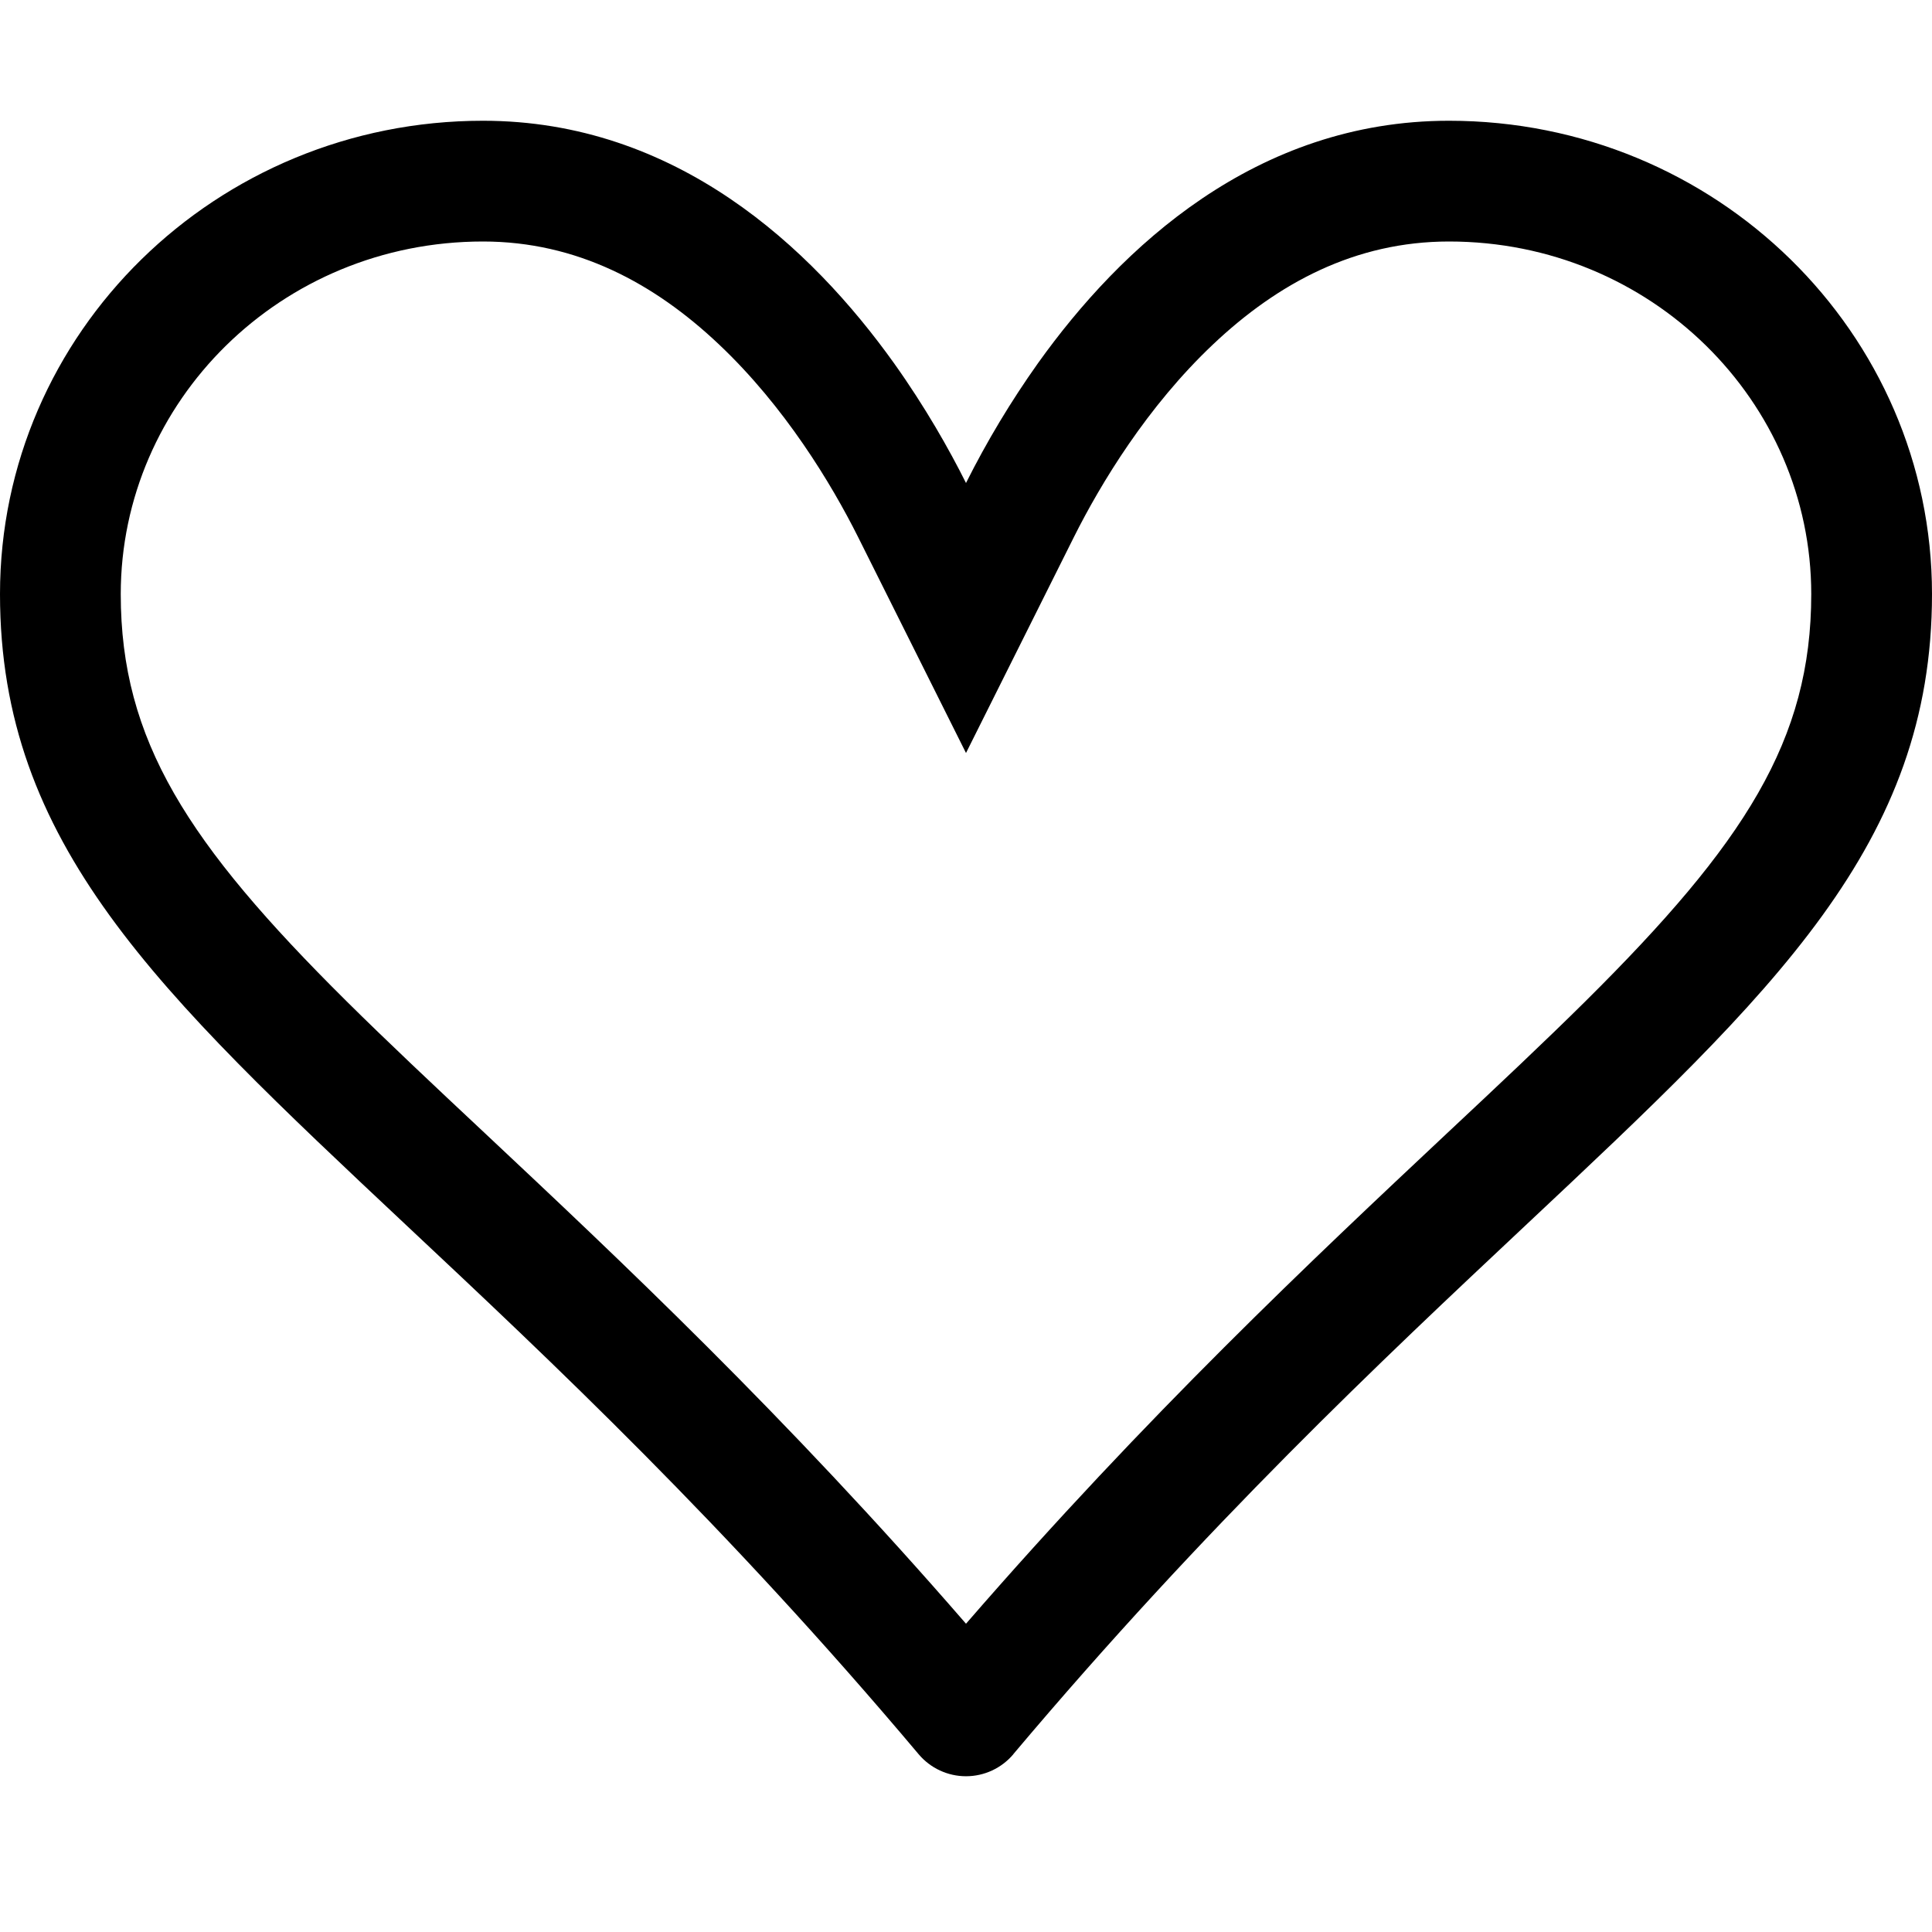
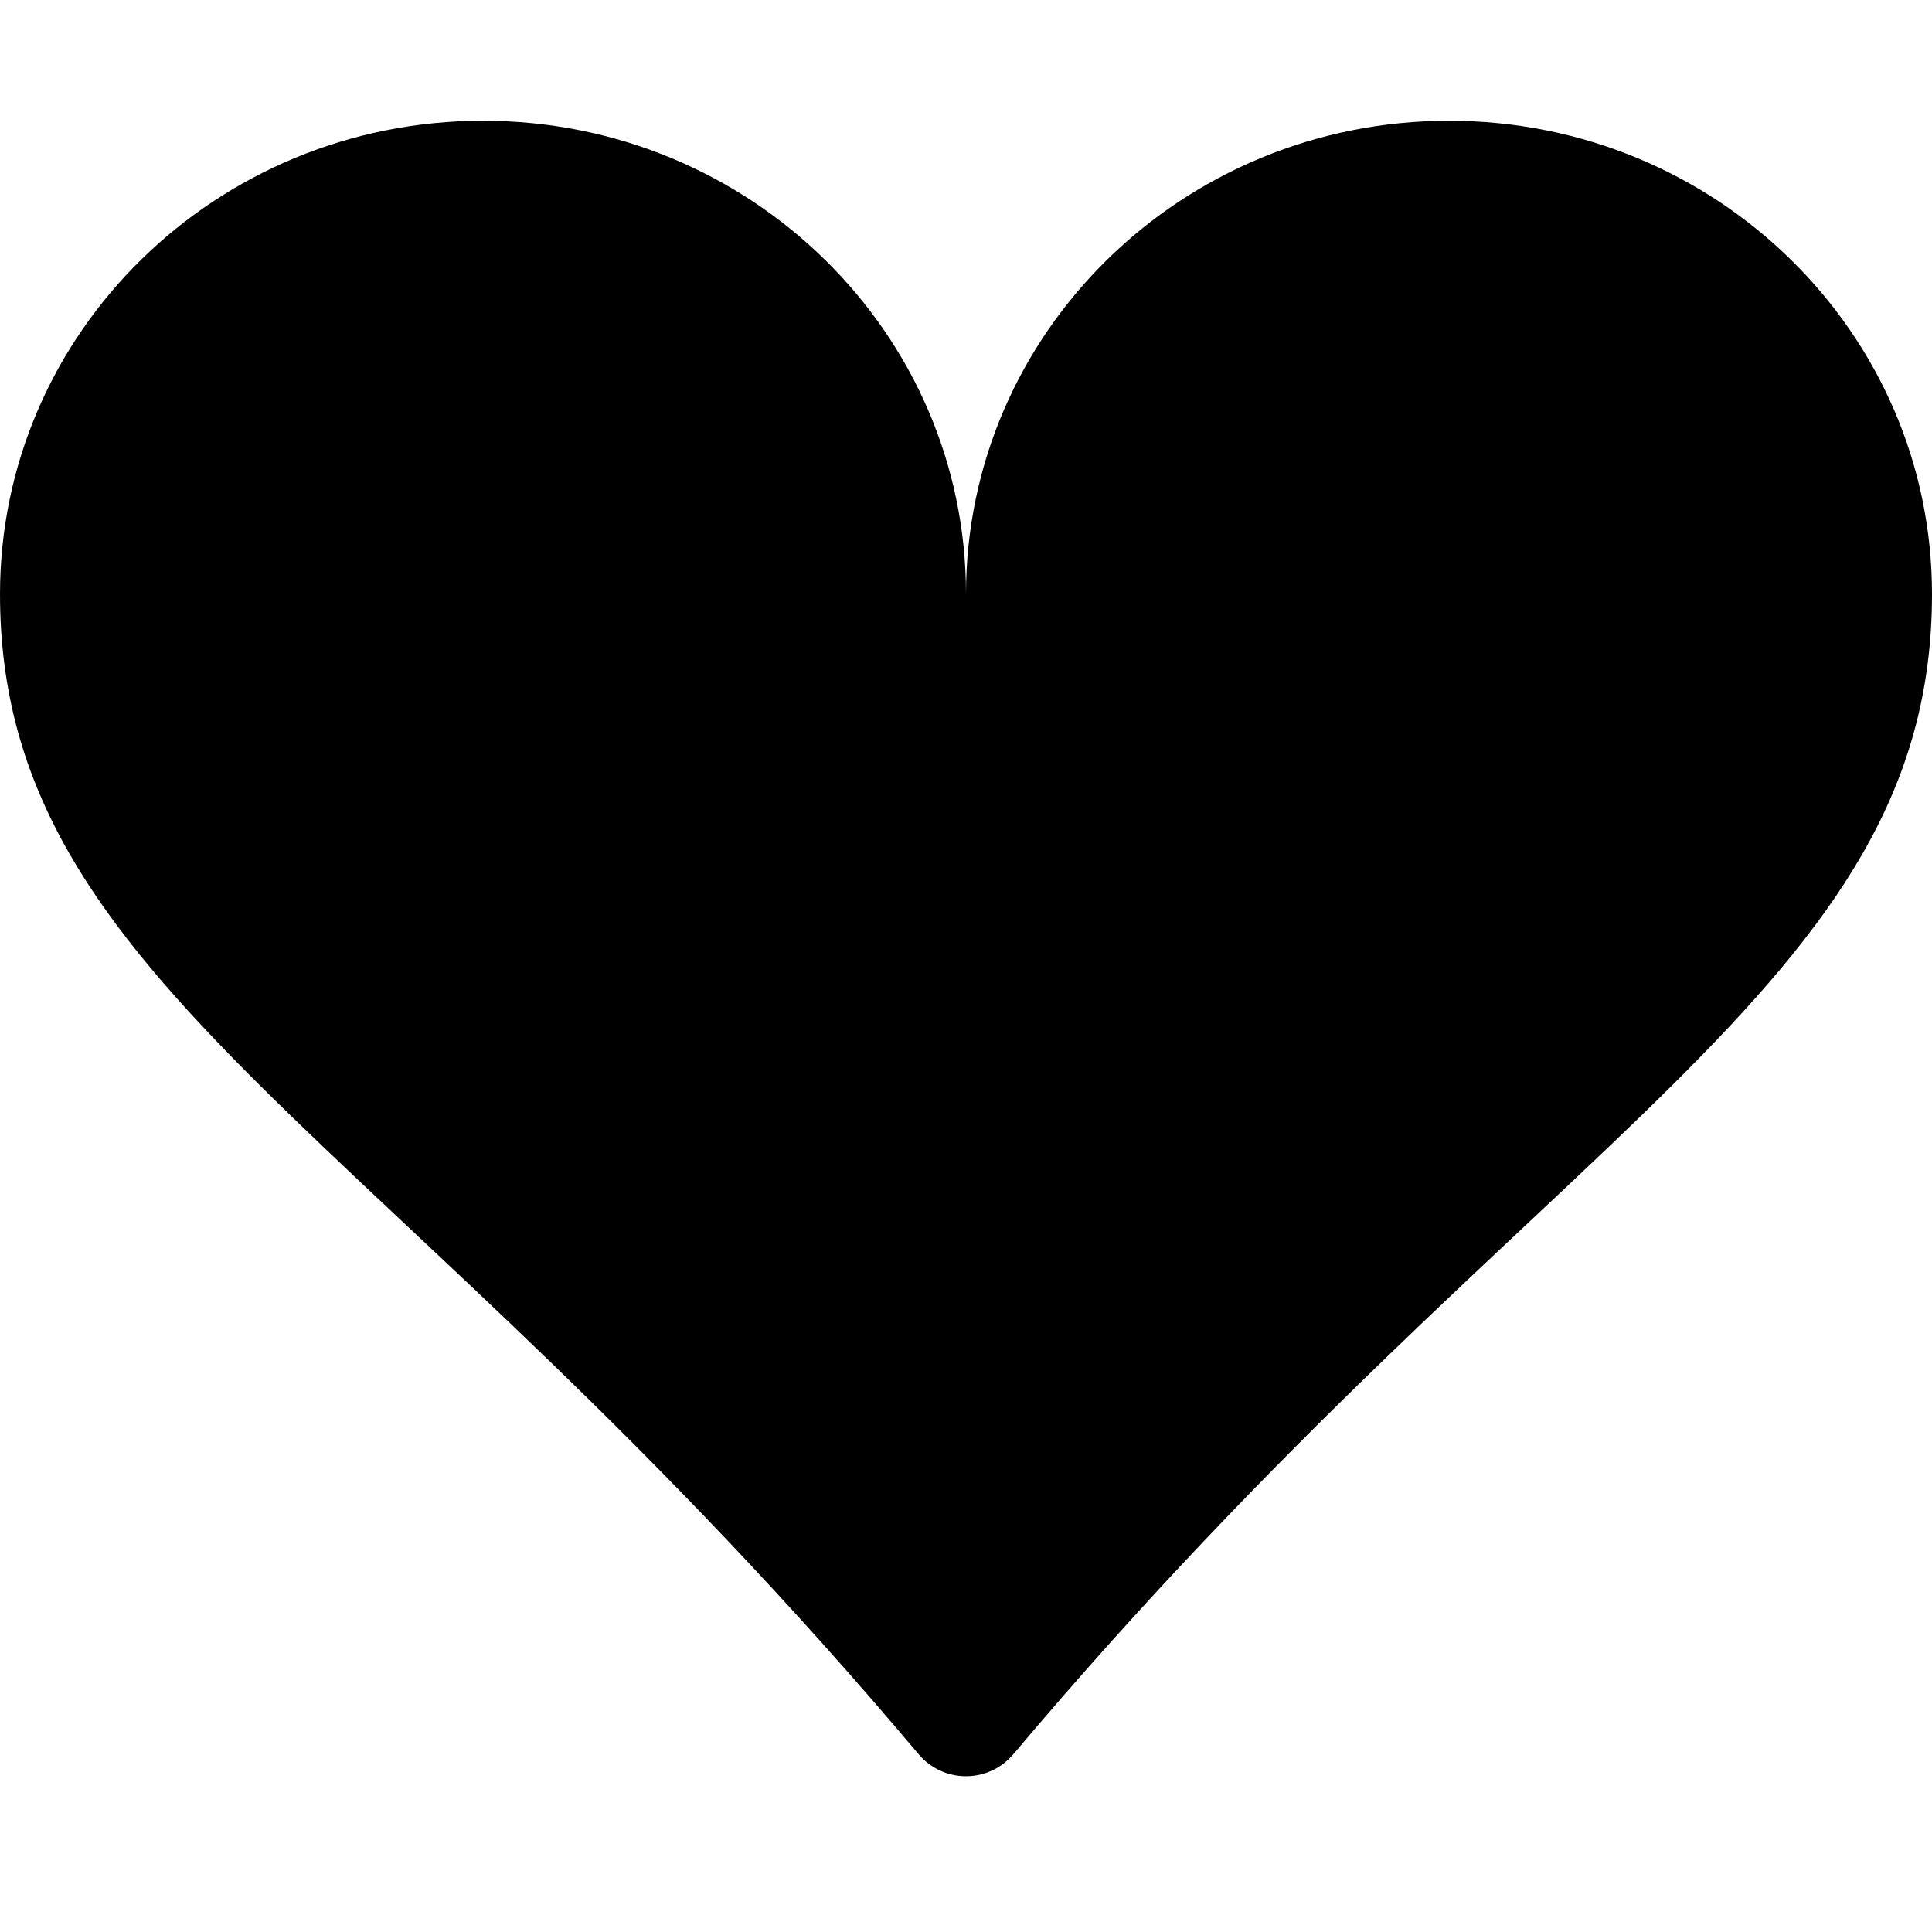
- <svg xmlns="http://www.w3.org/2000/svg" width="20" height="20" fill="currentColor" className="bi bi-suit-heart" viewBox="0 0 16 16">
-   <path d="m8 6.236-.894-1.789c-.222-.443-.607-1.08-1.152-1.595C5.418 2.345 4.776 2 4 2 2.324 2 1 3.326 1 4.92c0 1.211.554 2.066 1.868 3.37.337.334.721.695 1.146 1.093C5.122 10.423 6.5 11.717 8 13.447c1.5-1.73 2.878-3.024 3.986-4.064.425-.398.81-.76 1.146-1.093C14.446 6.986 15 6.131 15 4.92 15 3.326 13.676 2 12 2c-.777 0-1.418.345-1.954.852-.545.515-.93 1.152-1.152 1.595L8 6.236zm.392 8.292a.513.513 0 0 1-.784 0c-1.601-1.902-3.05-3.262-4.243-4.381C1.3 8.208 0 6.989 0 4.92 0 2.755 1.79 1 4 1c1.6 0 2.719 1.05 3.404 2.008.26.365.458.716.596.992a7.55 7.55 0 0 1 .596-.992C9.281 2.049 10.4 1 12 1c2.21 0 4 1.755 4 3.92 0 2.069-1.3 3.288-3.365 5.227-1.193 1.12-2.642 2.48-4.243 4.38z" />
+ <svg xmlns="http://www.w3.org/2000/svg" width="20" height="20" fill="currentColor" className="bi bi-suit-heart-fill" viewBox="0 0 16 16">
+   <path d="M4 1c2.21 0 4 1.755 4 3.92C8 2.755 9.79 1 12 1s4 1.755 4 3.92c0 3.263-3.234 4.414-7.608 9.608a.513.513 0 0 1-.784 0C3.234 9.334 0 8.183 0 4.92 0 2.755 1.79 1 4 1z" />
</svg>
